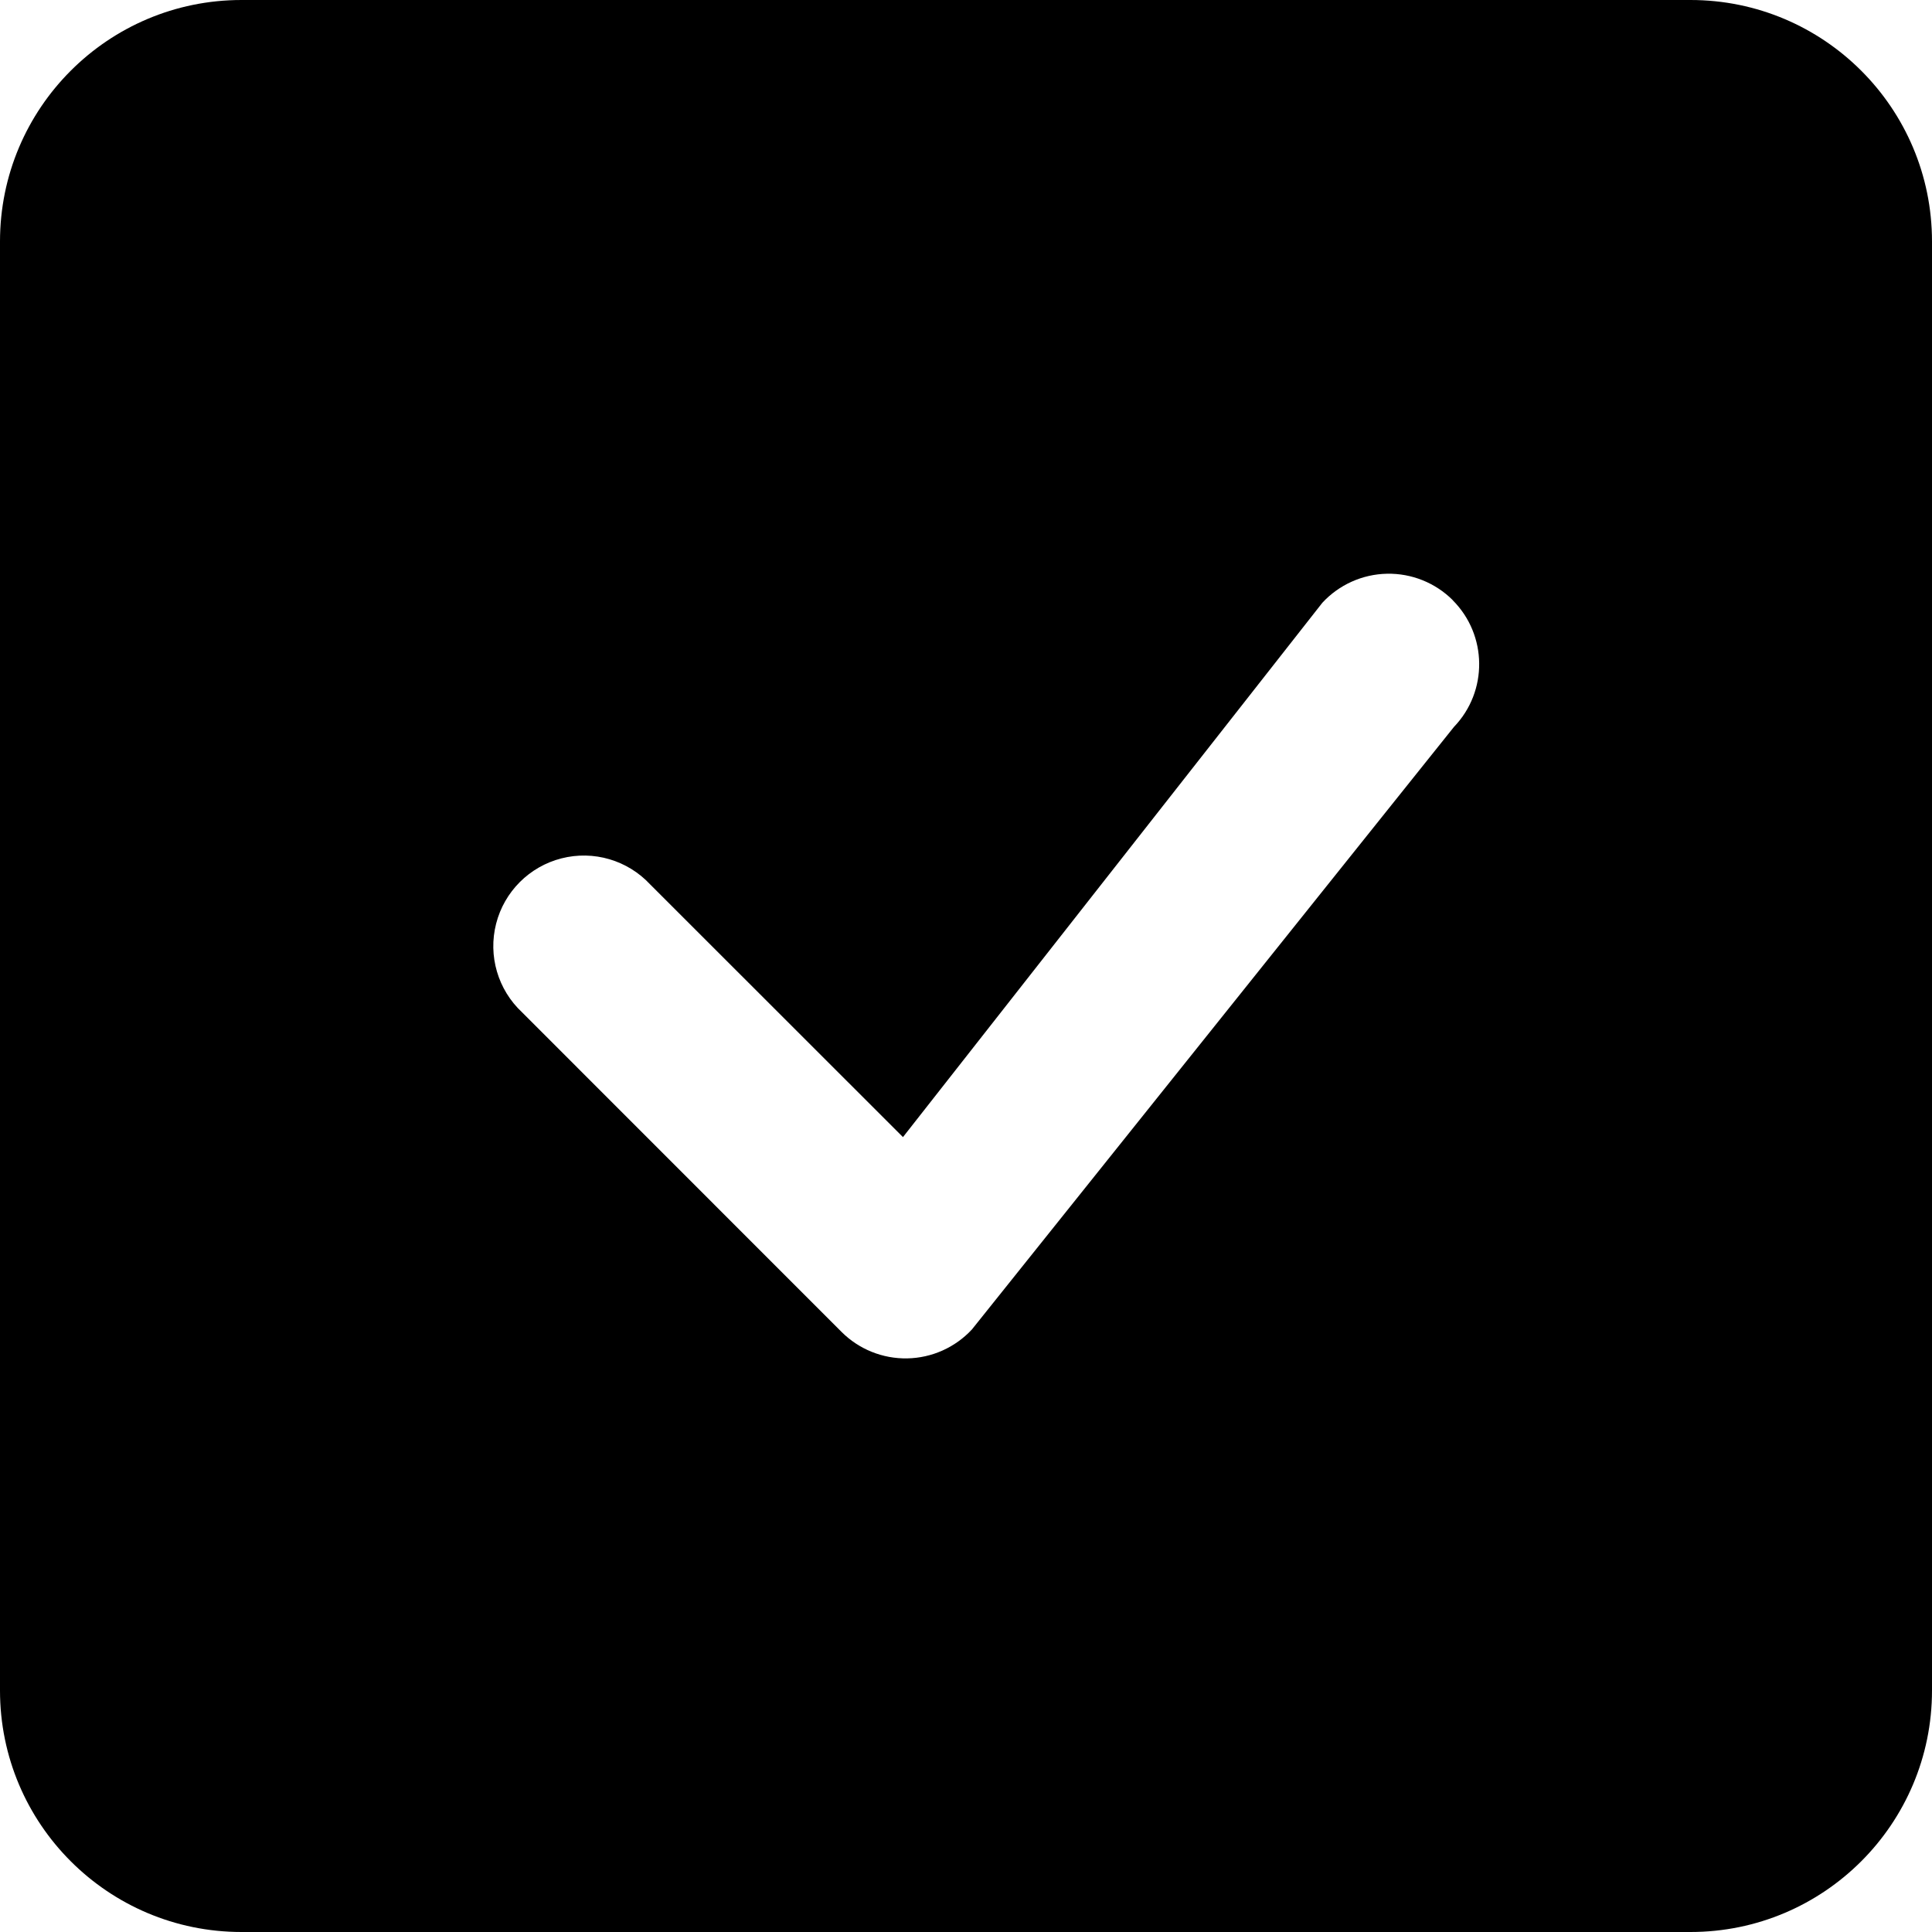
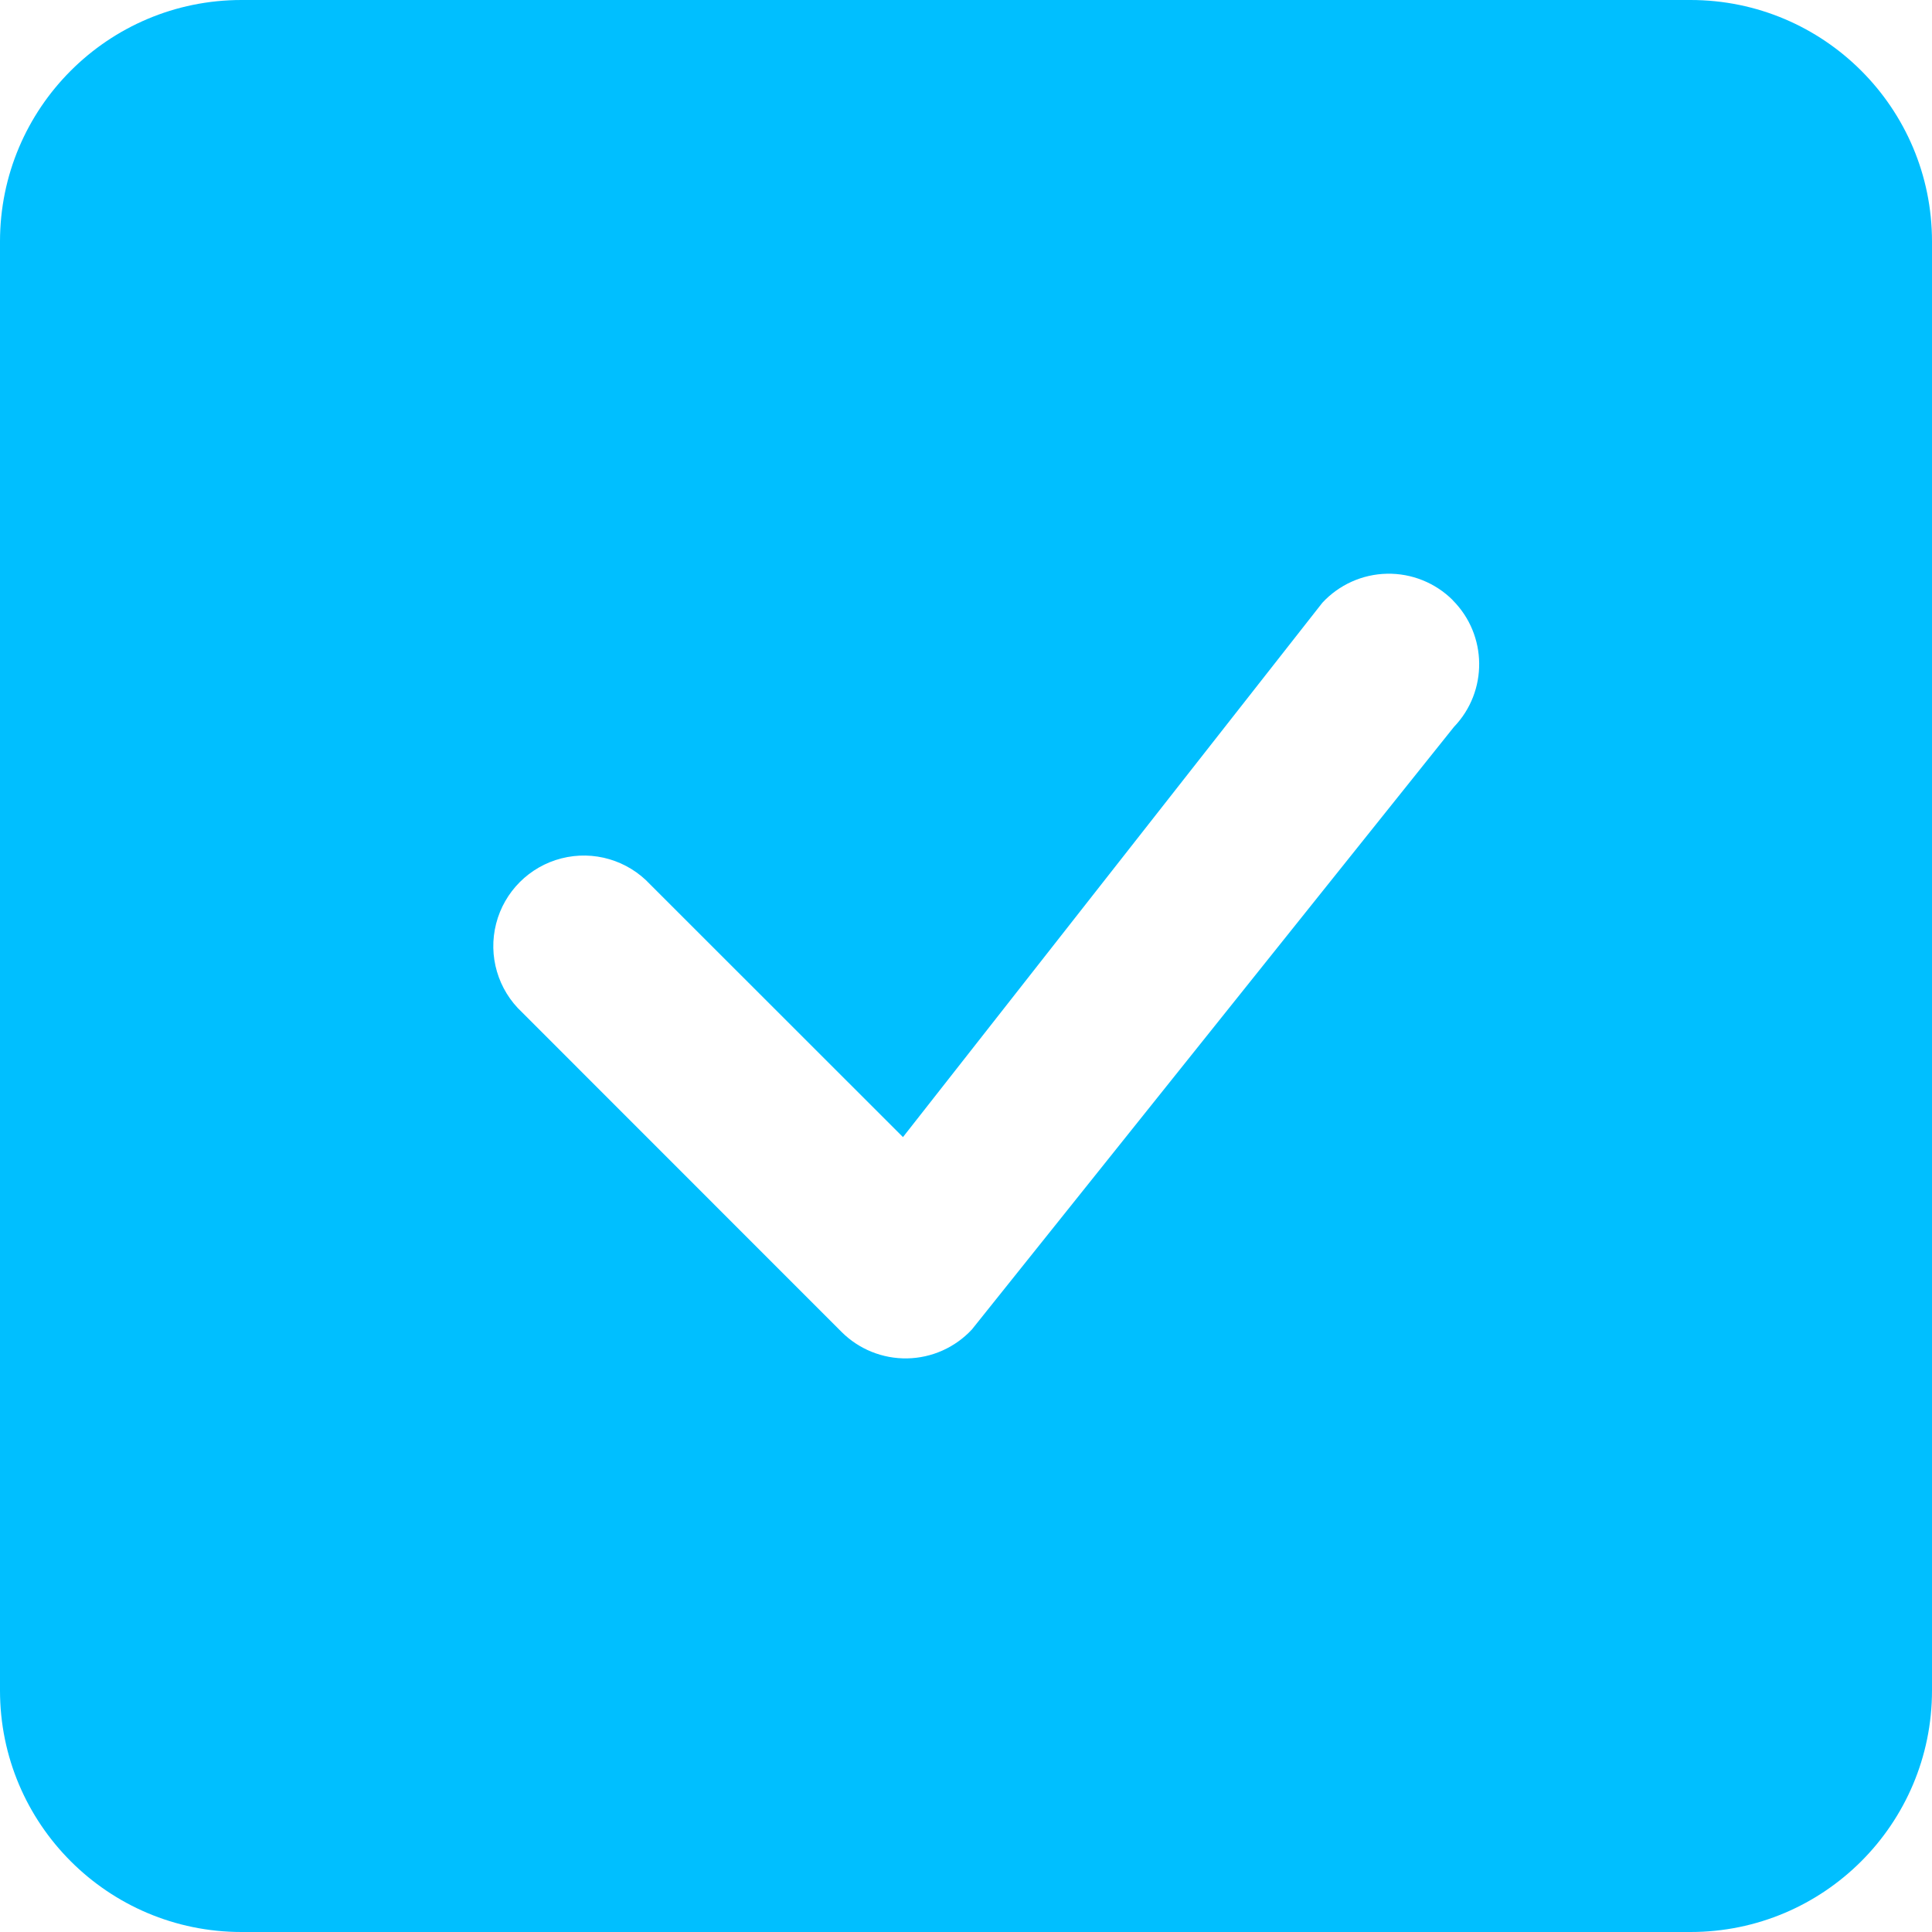
- <svg xmlns="http://www.w3.org/2000/svg" width="16" height="16" fill="currentColor" class="bi bi-check-square-fill" viewBox="0 0 16 16">
+ <svg xmlns="http://www.w3.org/2000/svg" width="16" height="16" fill="#00BFFF" class="bi bi-check-square-fill" viewBox="0 0 16 16">
  <path d="M2 0a2 2 0 0 0-2 2v12a2 2 0 0 0 2 2h12a2 2 0 0 0 2-2V2a2 2 0 0 0-2-2H2zm10.03 4.97a.75.75 0 0 1 .011 1.05l-3.992 4.99a.75.75 0 0 1-1.08.02L4.324 8.384a.75.75 0 1 1 1.06-1.06l2.094 2.093 3.473-4.425a.75.75 0 0 1 1.08-.022z" />
</svg>
